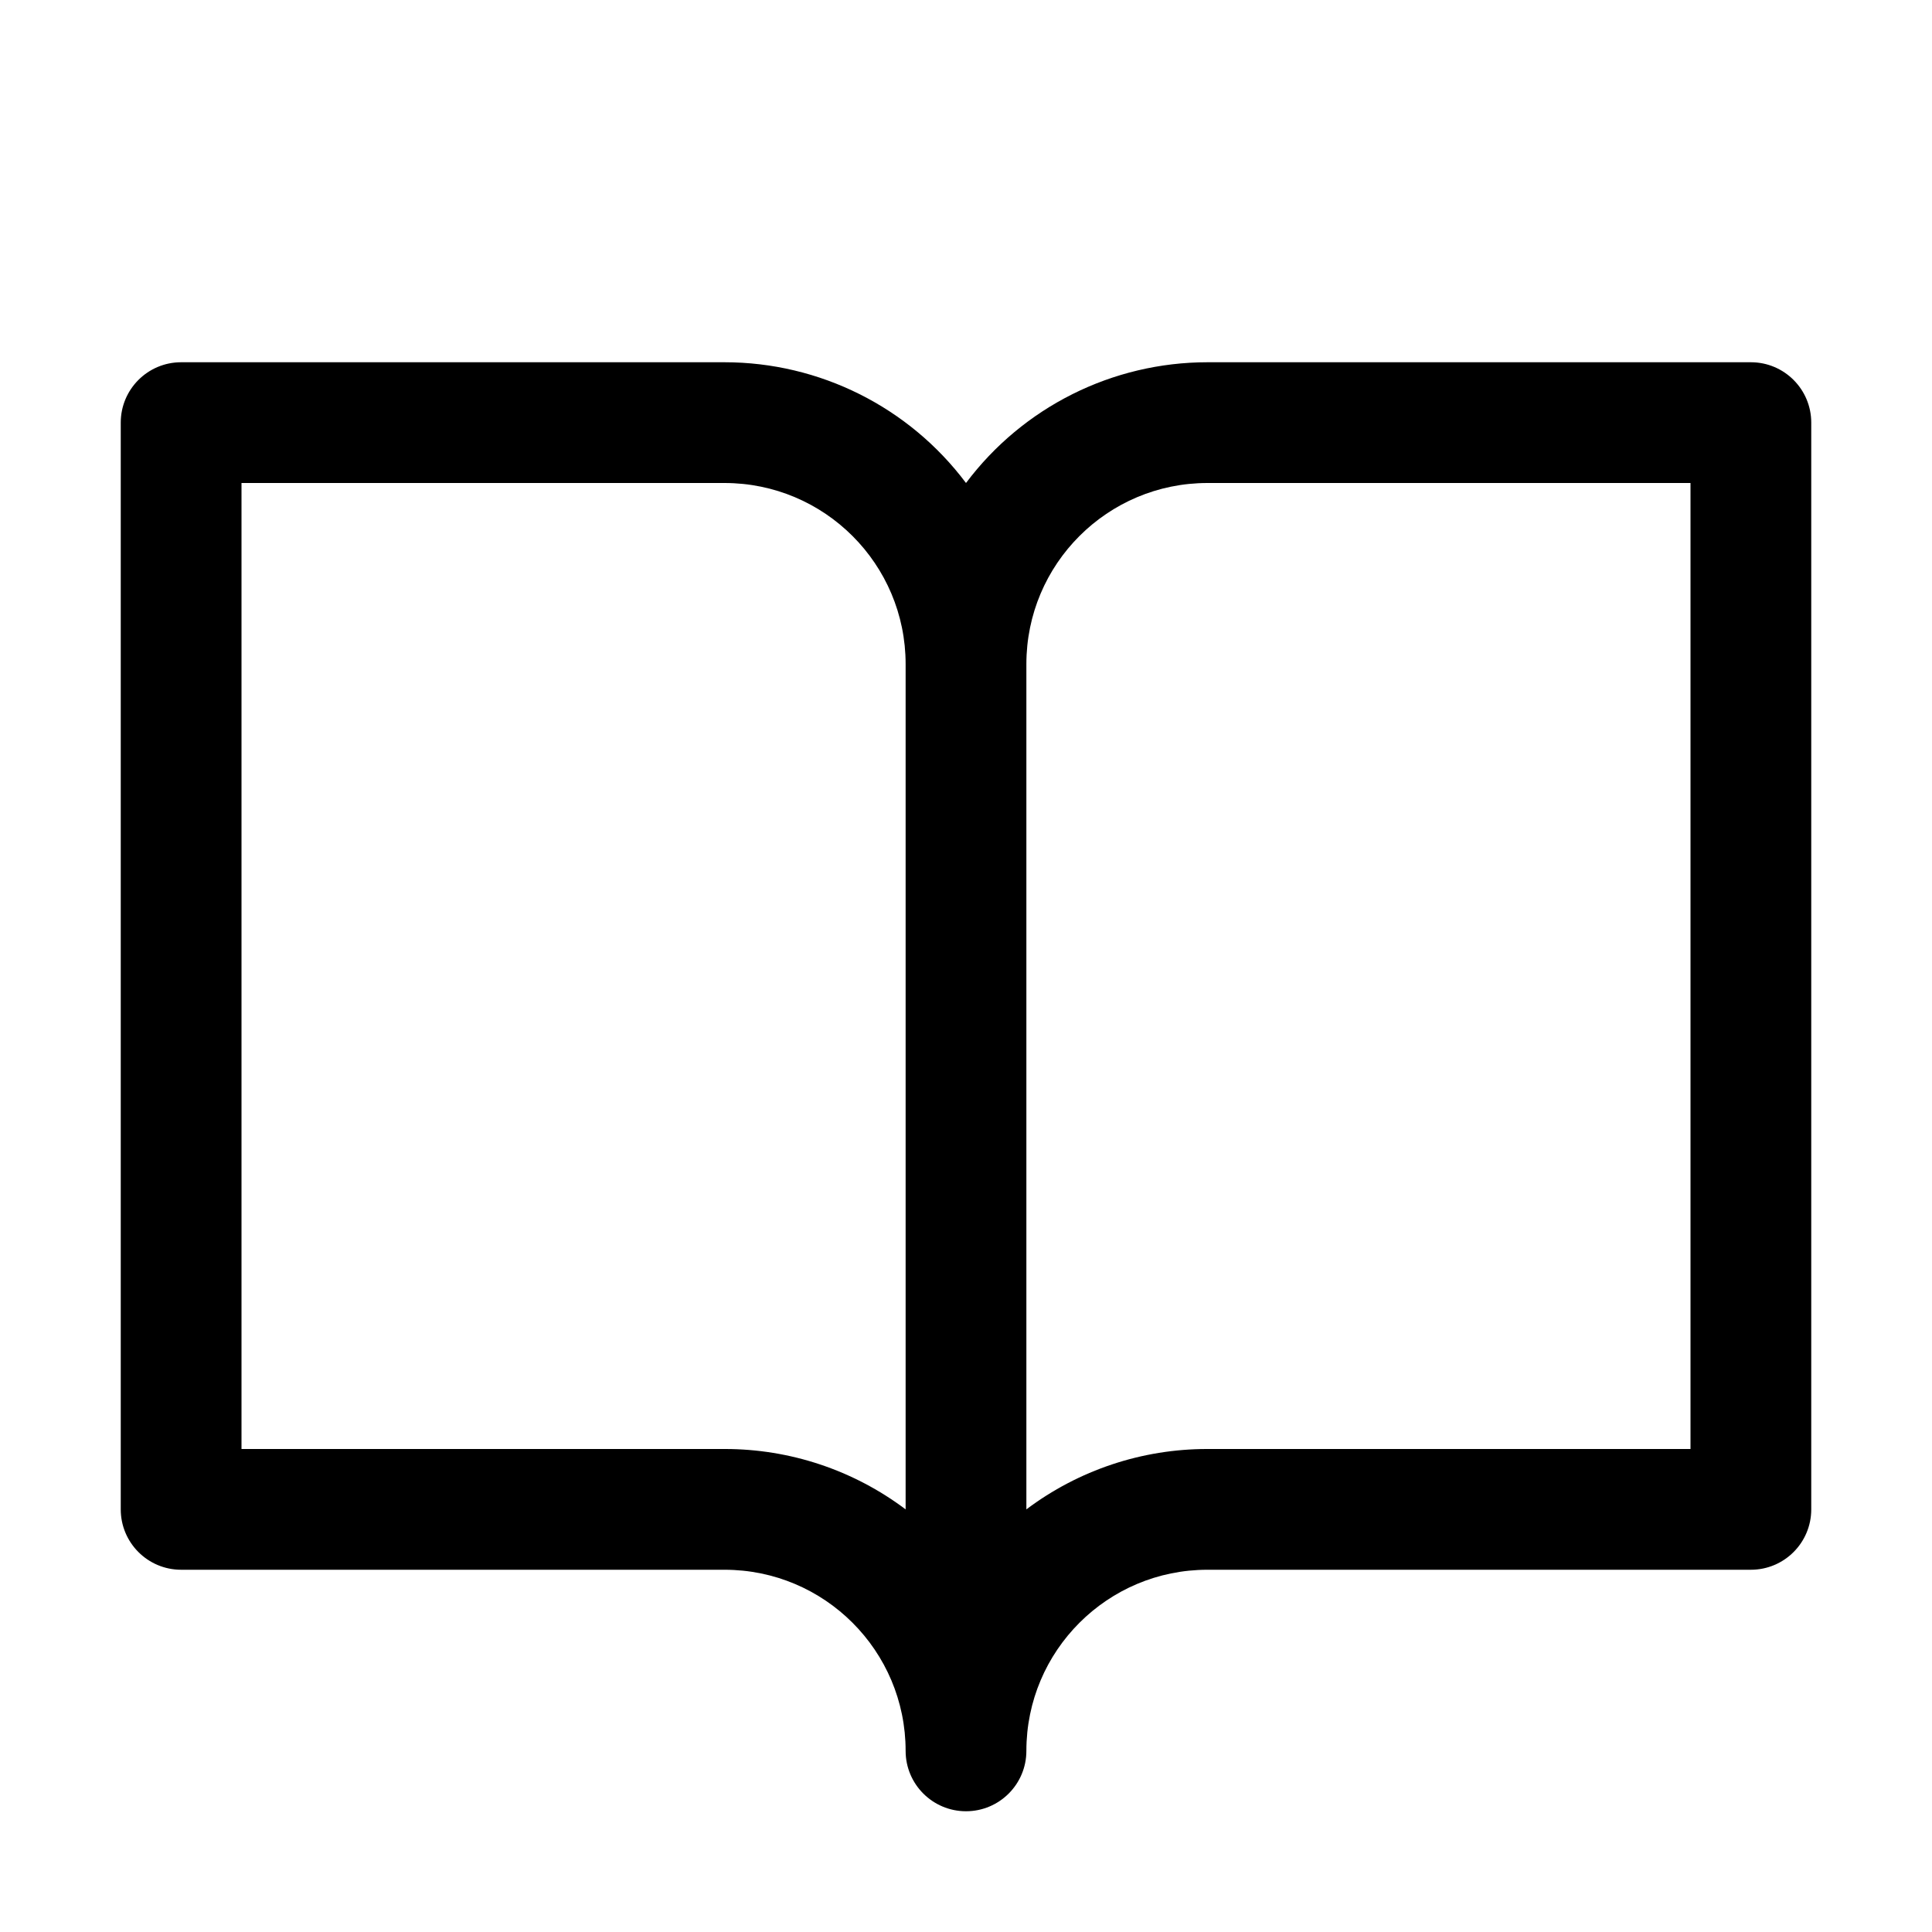
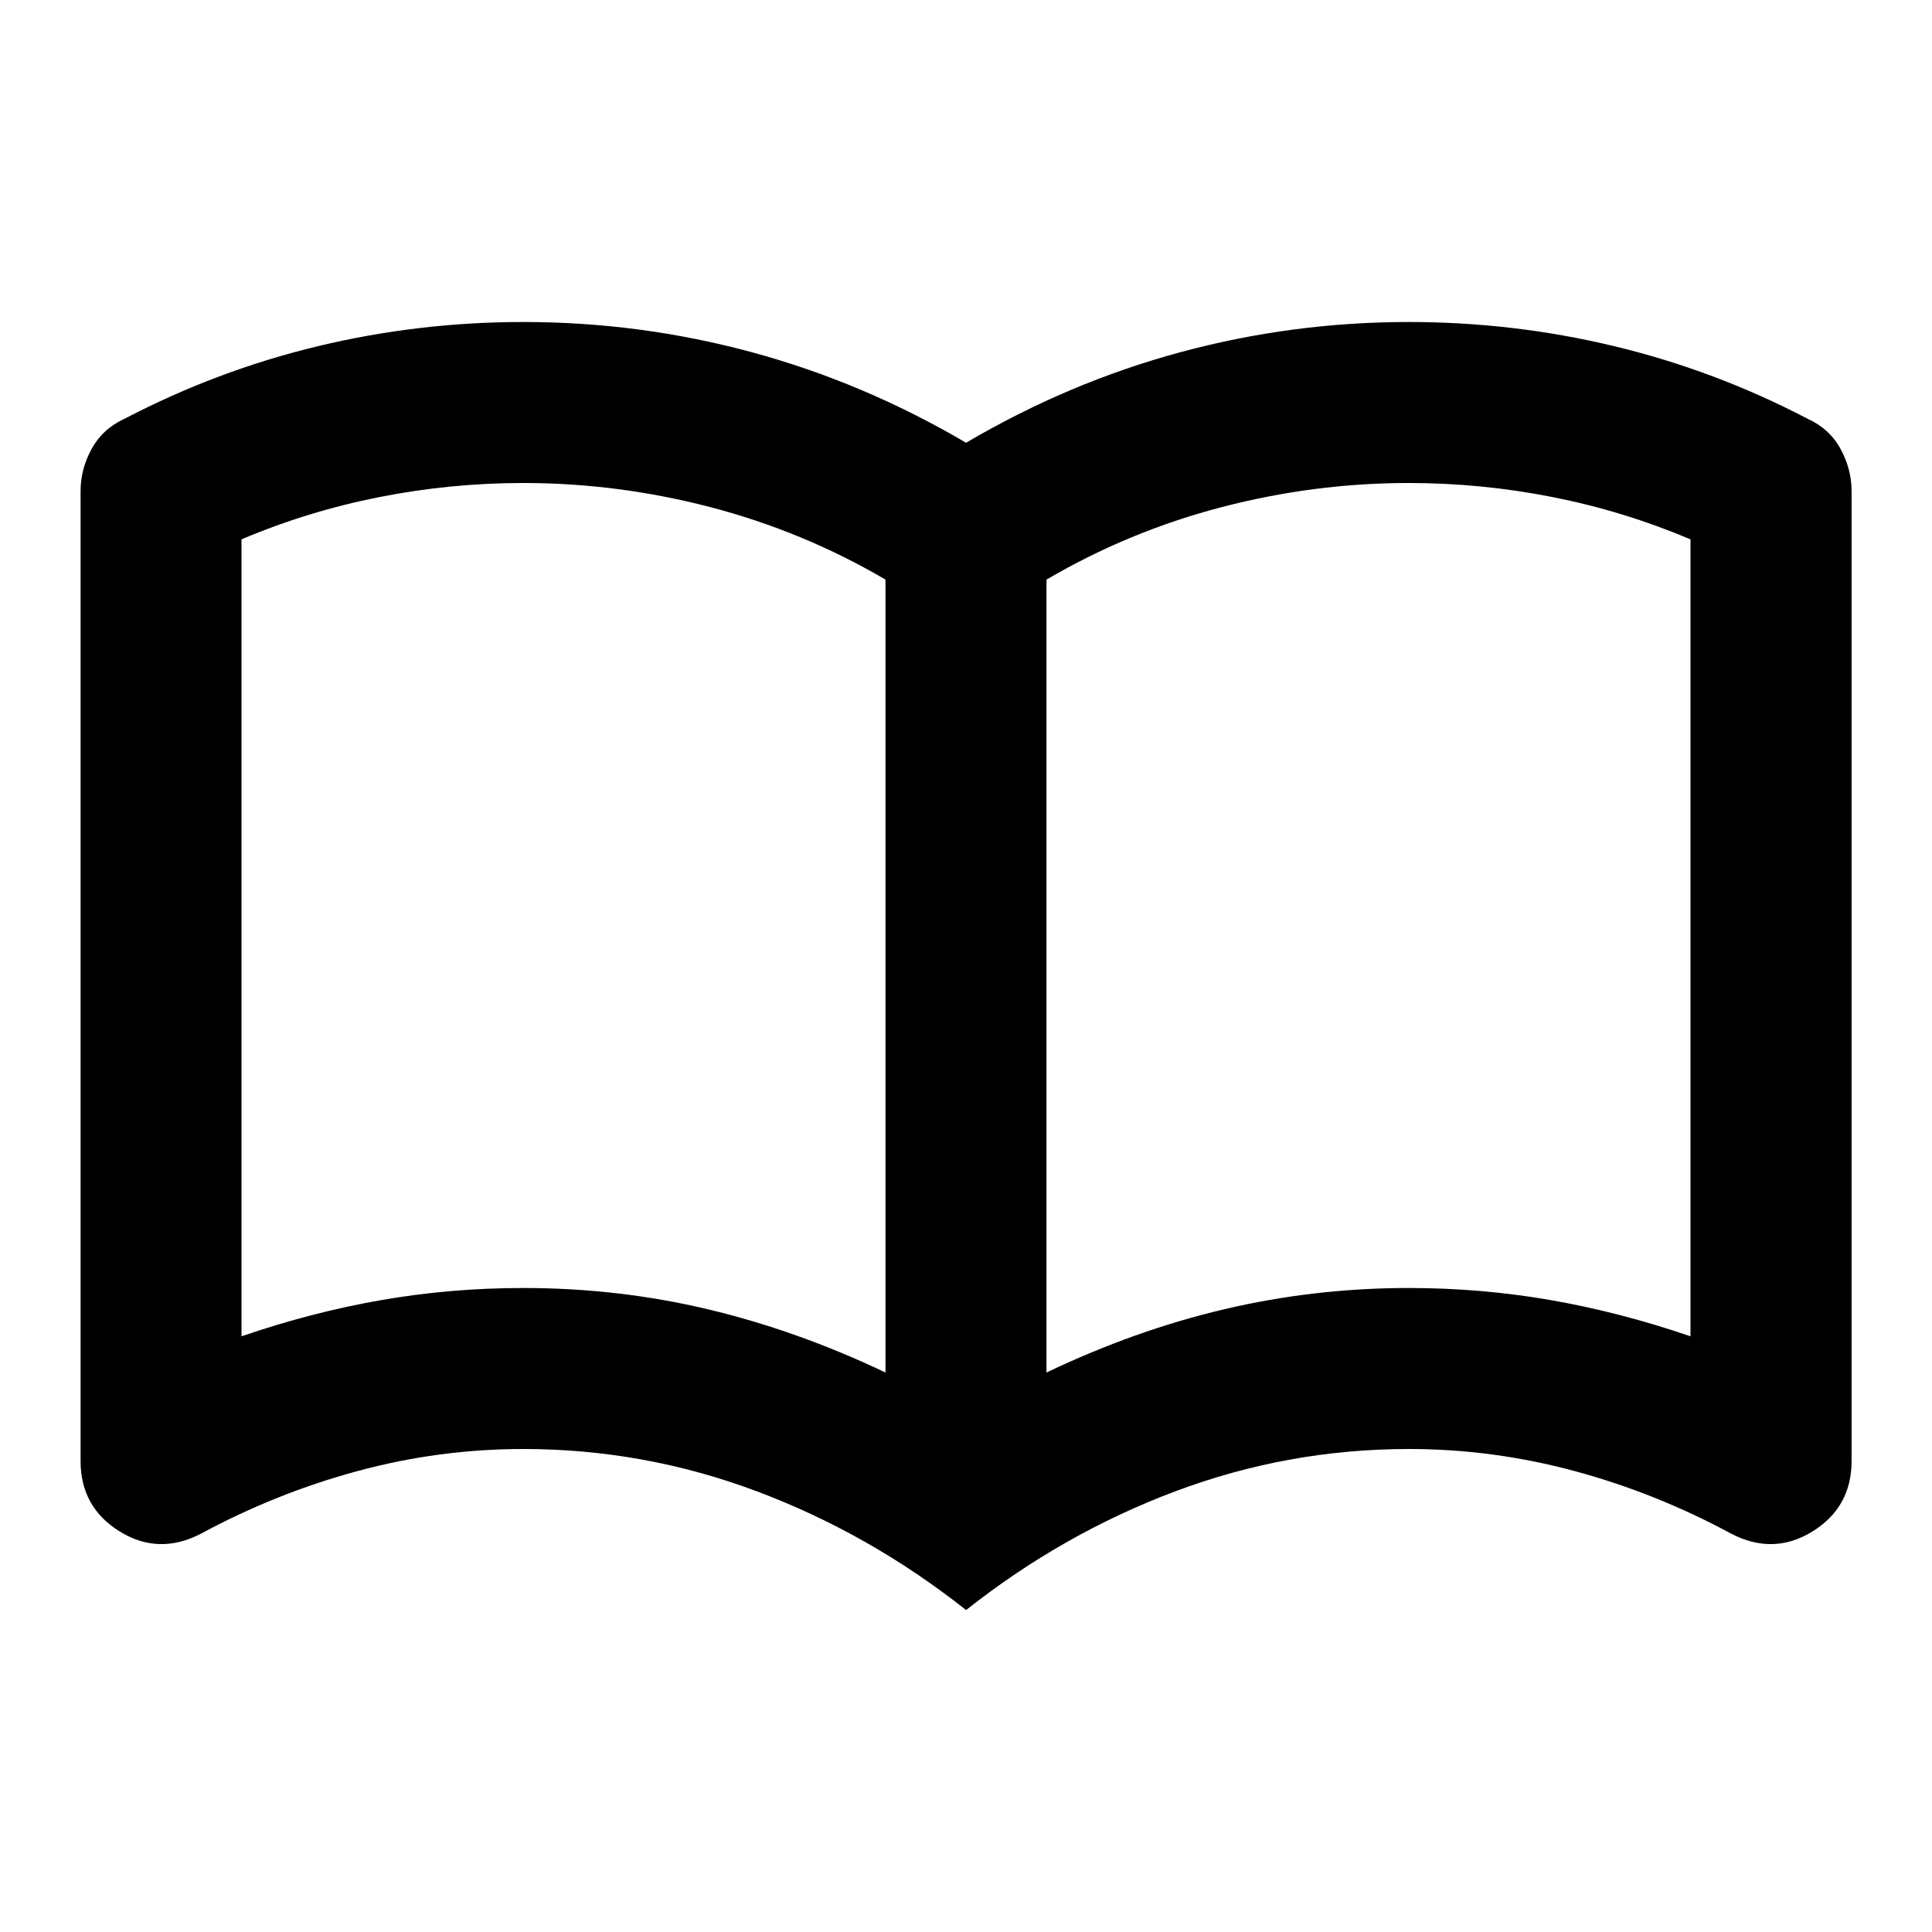
- <svg xmlns="http://www.w3.org/2000/svg" viewBox="0 0 24 24" fill="currentColor">
-   <g transform="scale(0.09375)">
-     <path d="M232,48H160a40,40,0,0,0-32,16A40,40,0,0,0,96,48H24a8,8,0,0,0-8,8V200a8,8,0,0,0,8,8H96a24,24,0,0,1,24,24,8,8,0,0,0,16,0,24,24,0,0,1,24-24h72a8,8,0,0,0,8-8V56A8,8,0,0,0,232,48ZM96,192H32V64H96a24,24,0,0,1,24,24V200A39.81,39.81,0,0,0,96,192Zm128,0H160a39.81,39.81,0,0,0-24,8V88a24,24,0,0,1,24-24h64Z" />
-   </g>
+ <svg xmlns="http://www.w3.org/2000/svg" viewBox="0 0 24 24">
+   <path d="m6.5 16c.783 0 1.546.087 2.288.263s1.479.438 2.212.787v-9.85c-.683-.4-1.408-.7-2.175-.9s-1.542-.3-2.325-.3c-.6 0-1.196.058-1.788.175s-1.163.292-1.712.525v9.9c.583-.2 1.163-.35 1.738-.45s1.163-.15 1.762-.15zm6.5 1.05c.733-.35 1.471-.613 2.212-.787s1.504-.263 2.288-.263c.6 0 1.188.05 1.762.15s1.154.25 1.738.45v-9.9c-.55-.233-1.121-.408-1.712-.525s-1.188-.175-1.788-.175c-.783 0-1.558.1-2.325.3s-1.492.5-2.175.9zm-1 2.95c-.8-.633-1.667-1.125-2.6-1.475-.933-.35-1.9-.525-2.9-.525-.7 0-1.387.092-2.062.275s-1.321.442-1.938.775c-.35.183-.688.175-1.012-.025s-.487-.492-.487-.875v-12.05c0-.183.046-.358.138-.525s.229-.292.412-.375c.767-.4 1.567-.7 2.4-.9s1.683-.3 2.55-.3c.967 0 1.913.125 2.837.375s1.812.625 2.663 1.125c.85-.5 1.738-.875 2.663-1.125s1.871-.375 2.837-.375c.867 0 1.717.1 2.55.3s1.633.5 2.4.9c.183.083.321.208.412.375s.138.342.138.525v12.05c0 .383-.163.675-.487.875s-.662.208-1.012.025c-.617-.333-1.262-.592-1.938-.775s-1.363-.275-2.062-.275c-1 0-1.967.175-2.9.525s-1.8.842-2.6 1.475z" />
</svg>
